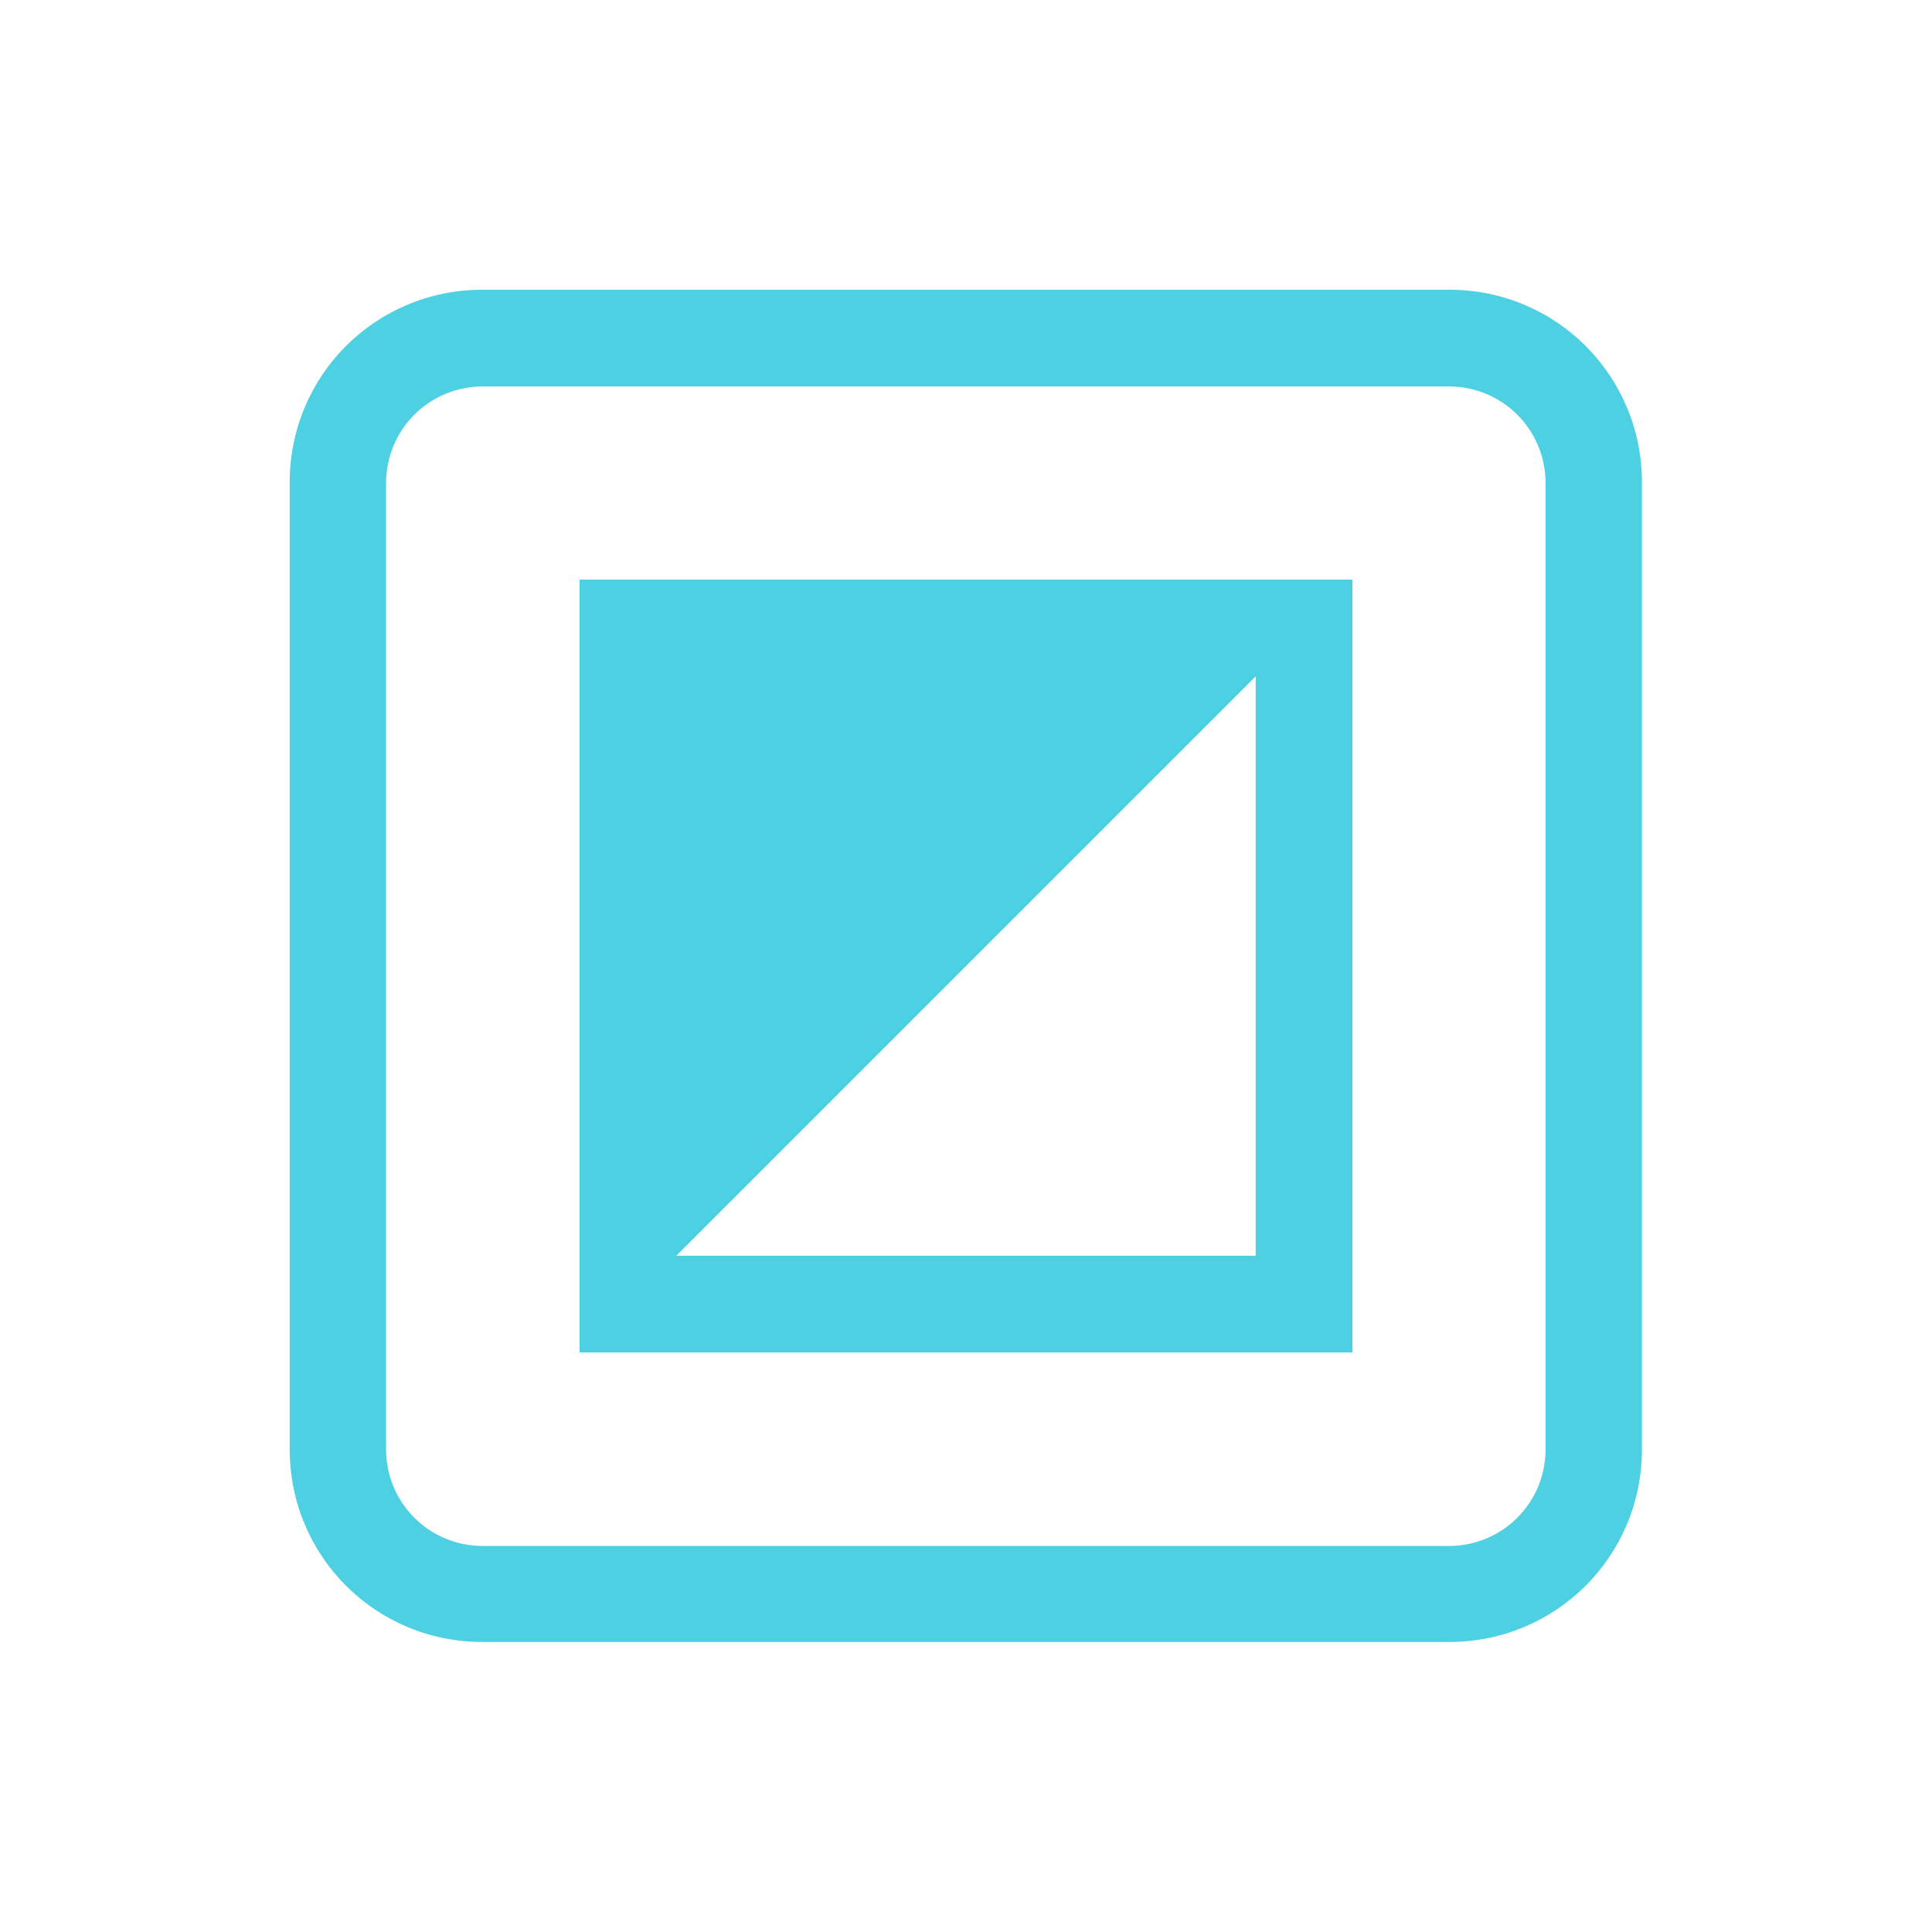
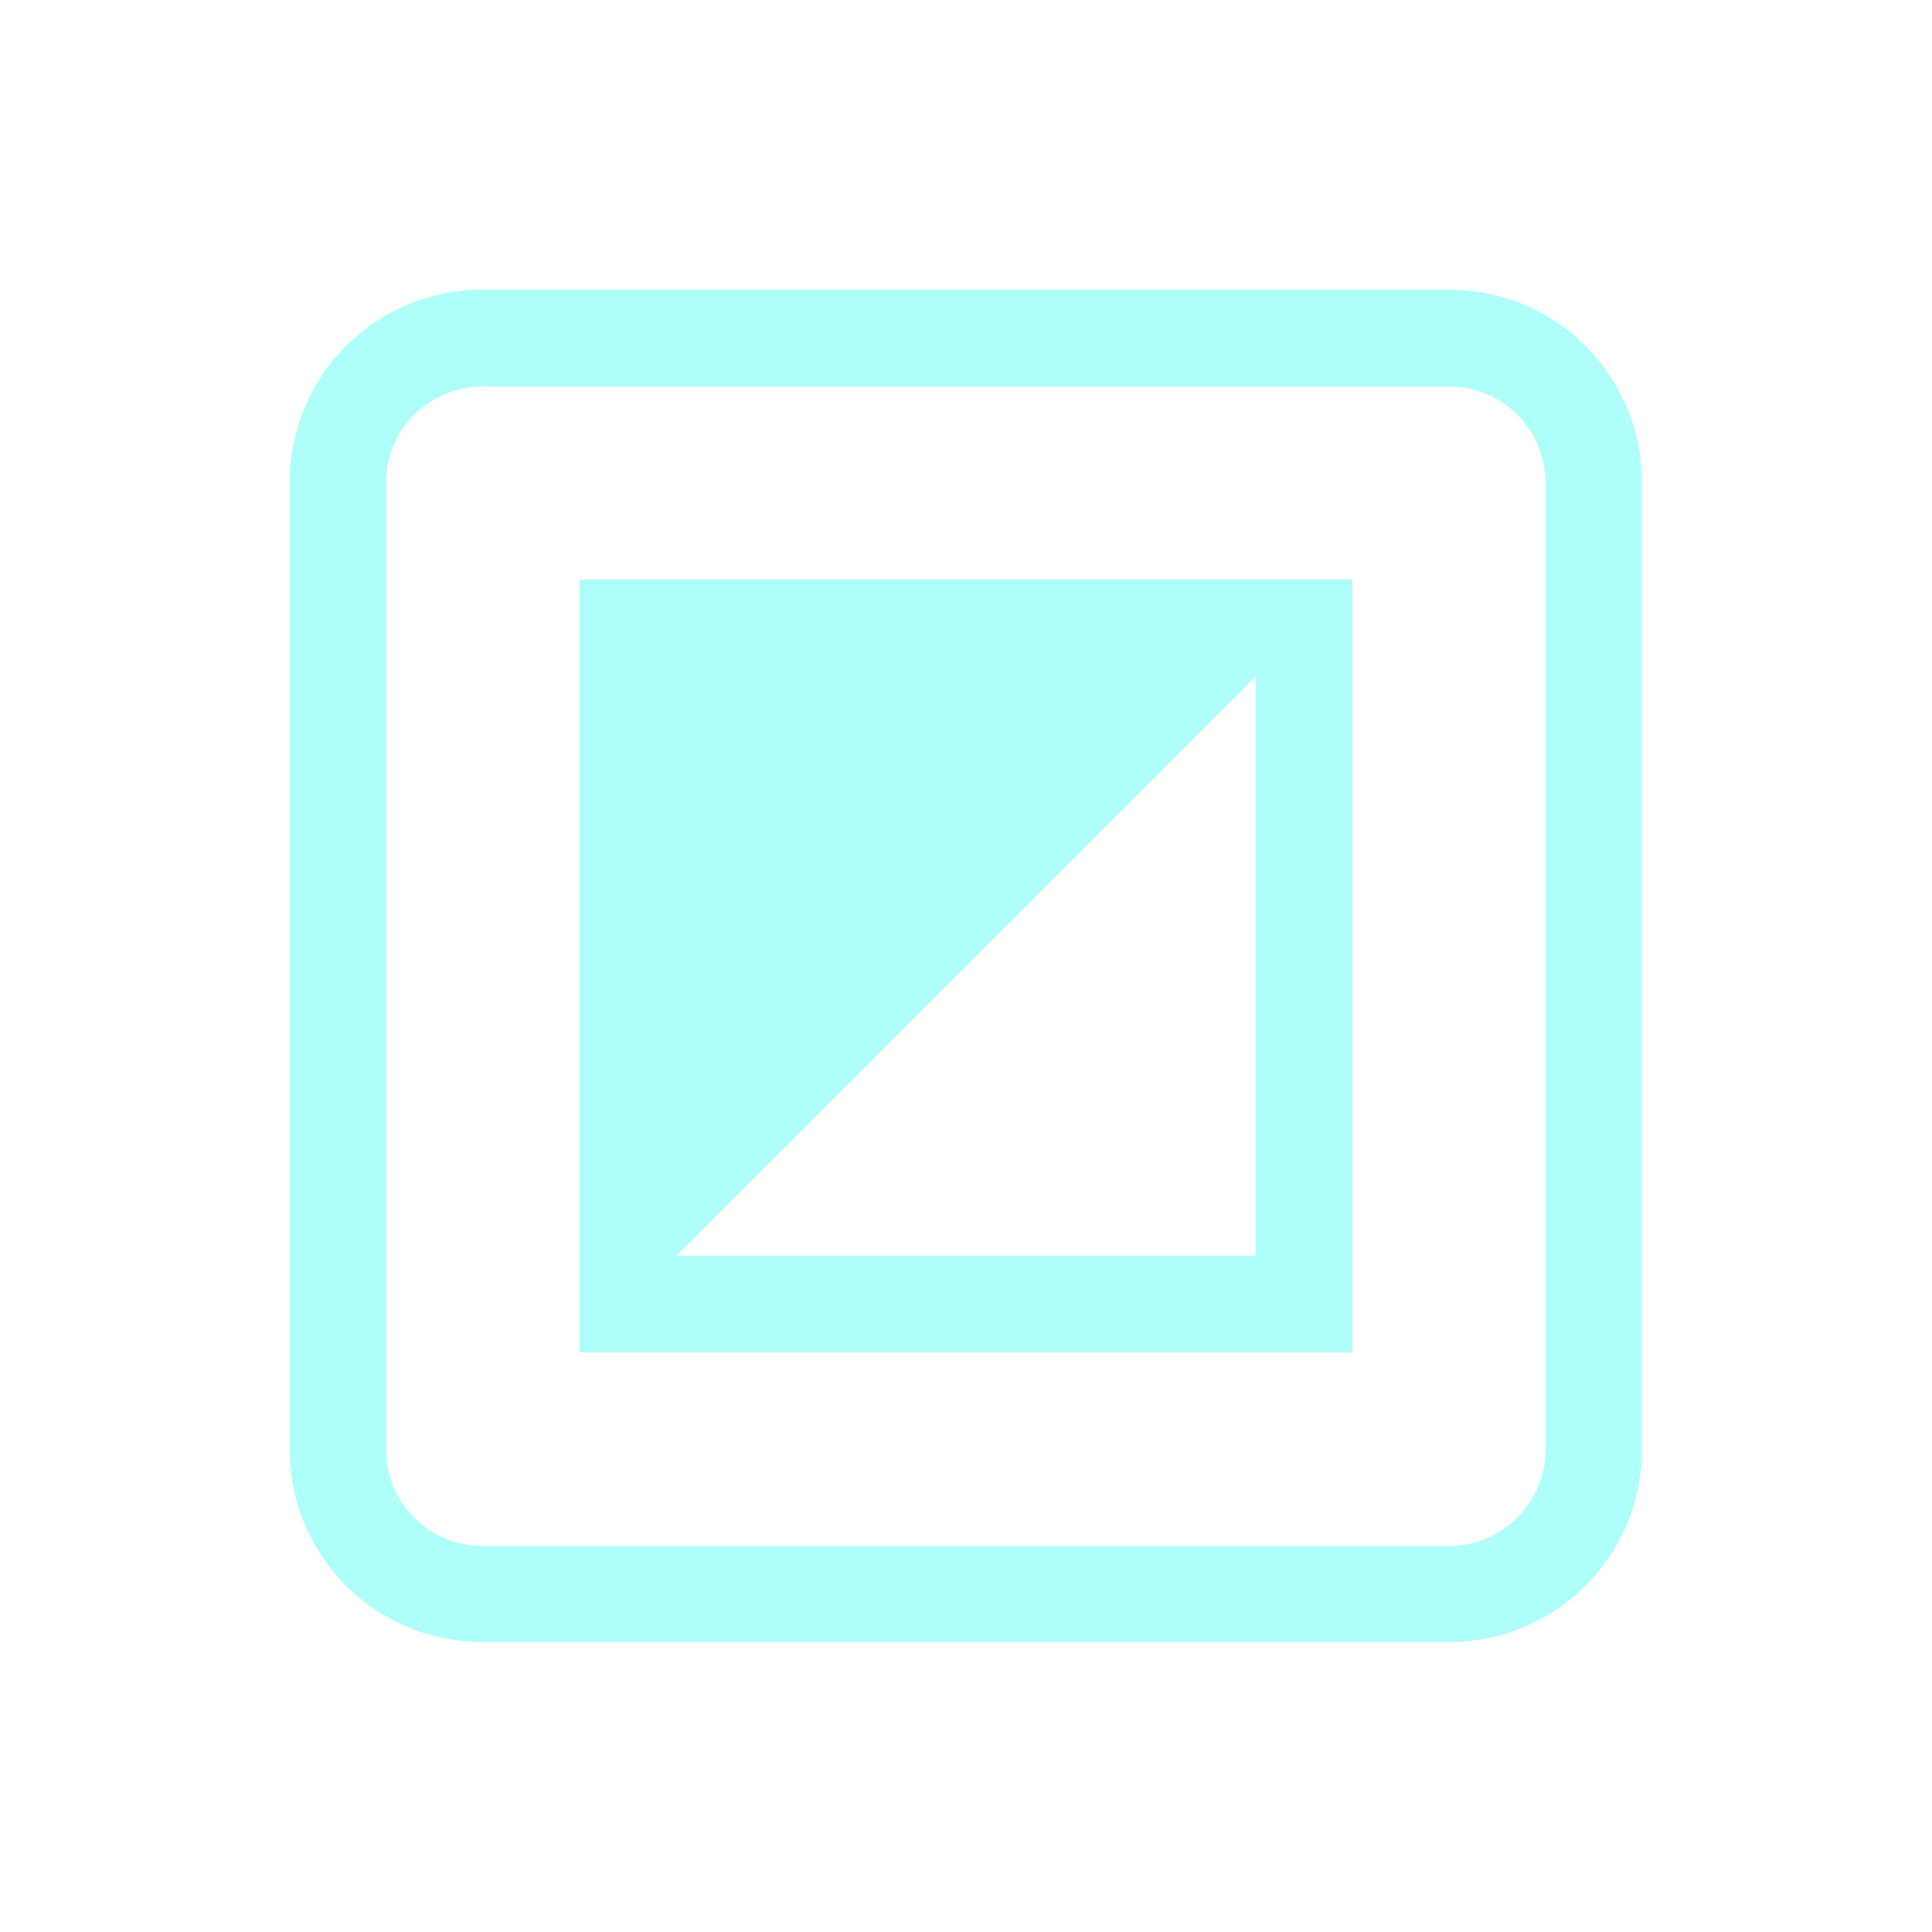
<svg xmlns="http://www.w3.org/2000/svg" width="20" height="20" viewBox="0 0 5.292 5.292" version="1.1" id="svg8">
  <defs id="defs2" />
  <g id="layer1" transform="translate(0,-291.7083)">
    <g transform="translate(47.3595,-89.69009)" id="layer1-3">
-       <path id="rect1954" d="m -46.038,382.192 c -0.293,0 -0.528,0.235 -0.528,0.528 v 2.648 c 0,0.293 0.235,0.528 0.528,0.528 h 2.648 c 0.293,0 0.528,-0.235 0.528,-0.528 v -2.648 c 0,-0.293 -0.235,-0.528 -0.528,-0.528 z m 10e-4,0.265 h 2.646 c 0.147,0 0.265,0.118 0.265,0.265 v 2.646 c 0,0.147 -0.118,0.265 -0.265,0.265 h -2.646 c -0.147,0 -0.265,-0.118 -0.265,-0.265 v -2.646 c 0,-0.147 0.118,-0.265 0.265,-0.265 z" style="opacity:1;fill:#4dd0e1;fill-opacity:1;stroke:#4dd0e1;stroke-width:0;stroke-linecap:square;stroke-linejoin:miter;stroke-miterlimit:4;stroke-dasharray:none;stroke-dashoffset:0;stroke-opacity:1;paint-order:stroke fill markers" />
-       <path style="opacity:1;fill:#4dd0e1;fill-opacity:1;stroke:#4dd0e1;stroke-width:0;stroke-linecap:square;stroke-linejoin:miter;stroke-miterlimit:4;stroke-dasharray:none;stroke-dashoffset:0;stroke-opacity:1;paint-order:stroke fill markers" d="m -45.772,382.986 v 2.117 h 2.117 v -2.117 z m 1.852,0.265 v 1.587 h -1.587 z" id="rect2118" />
+       <path id="rect1954" d="m -46.038,382.192 c -0.293,0 -0.528,0.235 -0.528,0.528 v 2.648 c 0,0.293 0.235,0.528 0.528,0.528 h 2.648 c 0.293,0 0.528,-0.235 0.528,-0.528 v -2.648 c 0,-0.293 -0.235,-0.528 -0.528,-0.528 z m 10e-4,0.265 h 2.646 c 0.147,0 0.265,0.118 0.265,0.265 v 2.646 c 0,0.147 -0.118,0.265 -0.265,0.265 h -2.646 c -0.147,0 -0.265,-0.118 -0.265,-0.265 v -2.646 c 0,-0.147 0.118,-0.265 0.265,-0.265 z" style="opacity:1;fill:#aefff9;fill-opacity:1;stroke:#aefff9;stroke-width:0;stroke-linecap:square;stroke-linejoin:miter;stroke-miterlimit:4;stroke-dasharray:none;stroke-dashoffset:0;stroke-opacity:1;paint-order:stroke fill markers" />
+       <path style="opacity:1;fill:#aefff9;fill-opacity:1;stroke:#aefff9;stroke-width:0;stroke-linecap:square;stroke-linejoin:miter;stroke-miterlimit:4;stroke-dasharray:none;stroke-dashoffset:0;stroke-opacity:1;paint-order:stroke fill markers" d="m -45.772,382.986 v 2.117 h 2.117 v -2.117 z m 1.852,0.265 v 1.587 h -1.587 z" id="rect2118" />
    </g>
    <g id="g847" transform="matrix(0.05207439,0,0,0.05207453,-0.9012516,282.412)">
      <g id="g851">
        <g id="g1059" transform="matrix(1.998622,0,0,1.998619,17.32448,-313.5231)">
          <path style="opacity:1;fill:none;fill-opacity:0.494;stroke:#ffffff00;stroke-width:0.07;stroke-linecap:round;stroke-linejoin:round;stroke-miterlimit:4;stroke-dasharray:none;stroke-dashoffset:0;stroke-opacity:1;paint-order:stroke fill markers" d="M 25.4,271.6 -8.0000008e-7,246.2 H 50.8 Z" id="path883" />
          <path id="path880" d="m 25.4,271.6 25.4,25.4 H 0 Z" style="opacity:1;fill:none;fill-opacity:0.494;stroke:#ffffff00;stroke-width:0.07;stroke-linecap:round;stroke-linejoin:round;stroke-miterlimit:4;stroke-dasharray:none;stroke-dashoffset:0;stroke-opacity:1;paint-order:stroke fill markers" />
          <rect ry="5.053" y="253.849" x="7.649" height="35.529" width="35.529" id="rect870" style="opacity:1;fill:none;fill-opacity:0.494;stroke:#ffffff00;stroke-width:0.062;stroke-linecap:round;stroke-linejoin:round;stroke-miterlimit:4;stroke-dasharray:none;stroke-dashoffset:0;stroke-opacity:1;paint-order:stroke fill markers" />
          <circle r="25.397" cy="271.6" cx="25.4" id="path872" style="opacity:1;fill:none;fill-opacity:0.494;stroke:#ffffff00;stroke-width:0.076;stroke-linecap:round;stroke-linejoin:round;stroke-miterlimit:4;stroke-dasharray:none;stroke-dashoffset:0;stroke-opacity:1;paint-order:stroke fill markers" />
          <circle transform="rotate(-45)" cx="-174.09" cy="210.011" r="12.656" id="path876" style="opacity:1;fill:none;fill-opacity:0.494;stroke:#ffffff00;stroke-width:0.074;stroke-linecap:round;stroke-linejoin:round;stroke-miterlimit:4;stroke-dasharray:none;stroke-dashoffset:0;stroke-opacity:1;paint-order:stroke fill markers" />
          <path id="path904" d="m 25.4,271.6 -25.4,25.4 v -50.8 z" style="opacity:1;fill:none;fill-opacity:0.494;stroke:#ffffff00;stroke-width:0.07;stroke-linecap:round;stroke-linejoin:round;stroke-miterlimit:4;stroke-dasharray:none;stroke-dashoffset:0;stroke-opacity:1;paint-order:stroke fill markers" />
          <path style="opacity:1;fill:none;fill-opacity:0.494;stroke:#ffffff00;stroke-width:0.07;stroke-linecap:round;stroke-linejoin:round;stroke-miterlimit:4;stroke-dasharray:none;stroke-dashoffset:0;stroke-opacity:1;paint-order:stroke fill markers" d="m 25.4,271.6 25.4,-25.4 v 50.8 z" id="path906" />
          <rect ry="5.051" y="256.393" x="2.566" height="30.44" width="45.694" id="rect837" style="opacity:1;fill:none;fill-opacity:0.494;stroke:#ffffff00;stroke-width:0.066;stroke-linecap:round;stroke-linejoin:round;stroke-miterlimit:4;stroke-dasharray:none;stroke-dashoffset:0;stroke-opacity:1;paint-order:stroke fill markers" />
          <rect style="opacity:1;fill:none;fill-opacity:0.494;stroke:#ffffff00;stroke-width:0.066;stroke-linecap:round;stroke-linejoin:round;stroke-miterlimit:4;stroke-dasharray:none;stroke-dashoffset:0;stroke-opacity:1;paint-order:stroke fill markers" id="rect831" width="45.694" height="30.441" x="248.766" y="-40.633" ry="5.051" transform="rotate(90)" />
        </g>
      </g>
    </g>
    <path style="opacity:1;fill:#ffc107;fill-opacity:1;stroke:none;stroke-width:0.386;stroke-miterlimit:4;stroke-dasharray:none;stroke-opacity:1" d="m 50.206,401.677 c 110.217,0.713 55.109,0.356 0,0 z" id="rect997" />
  </g>
</svg>
